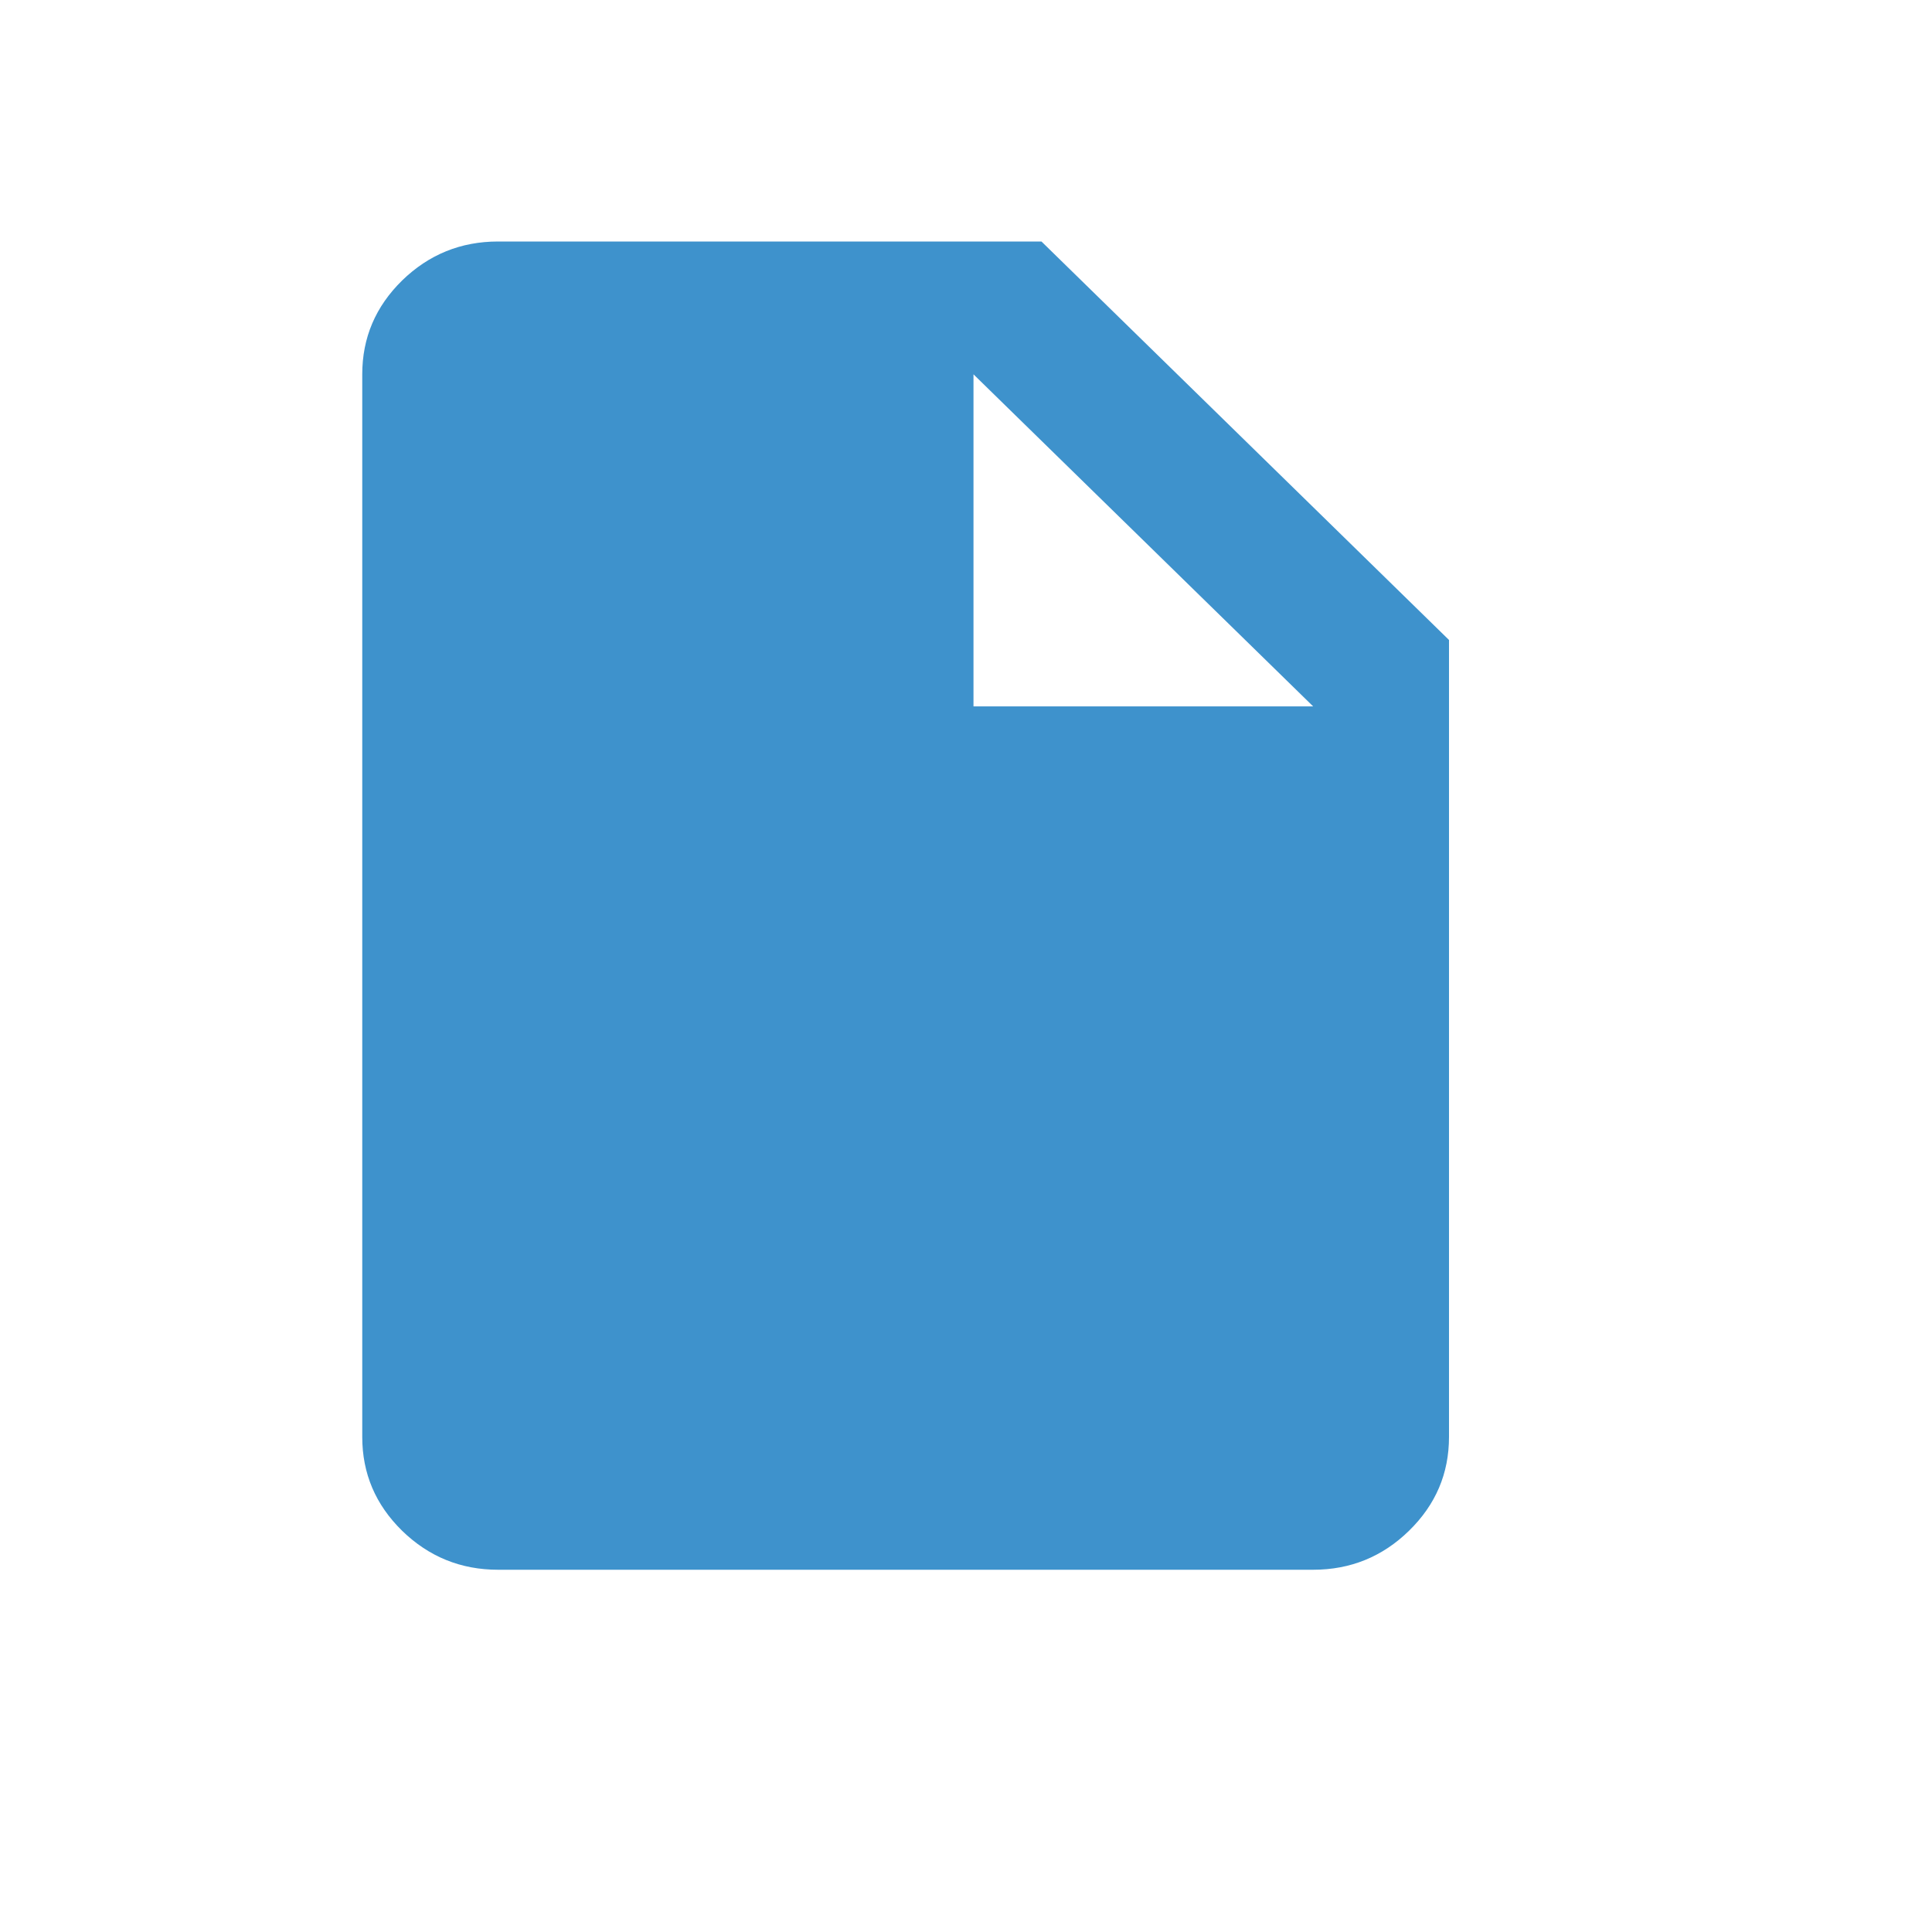
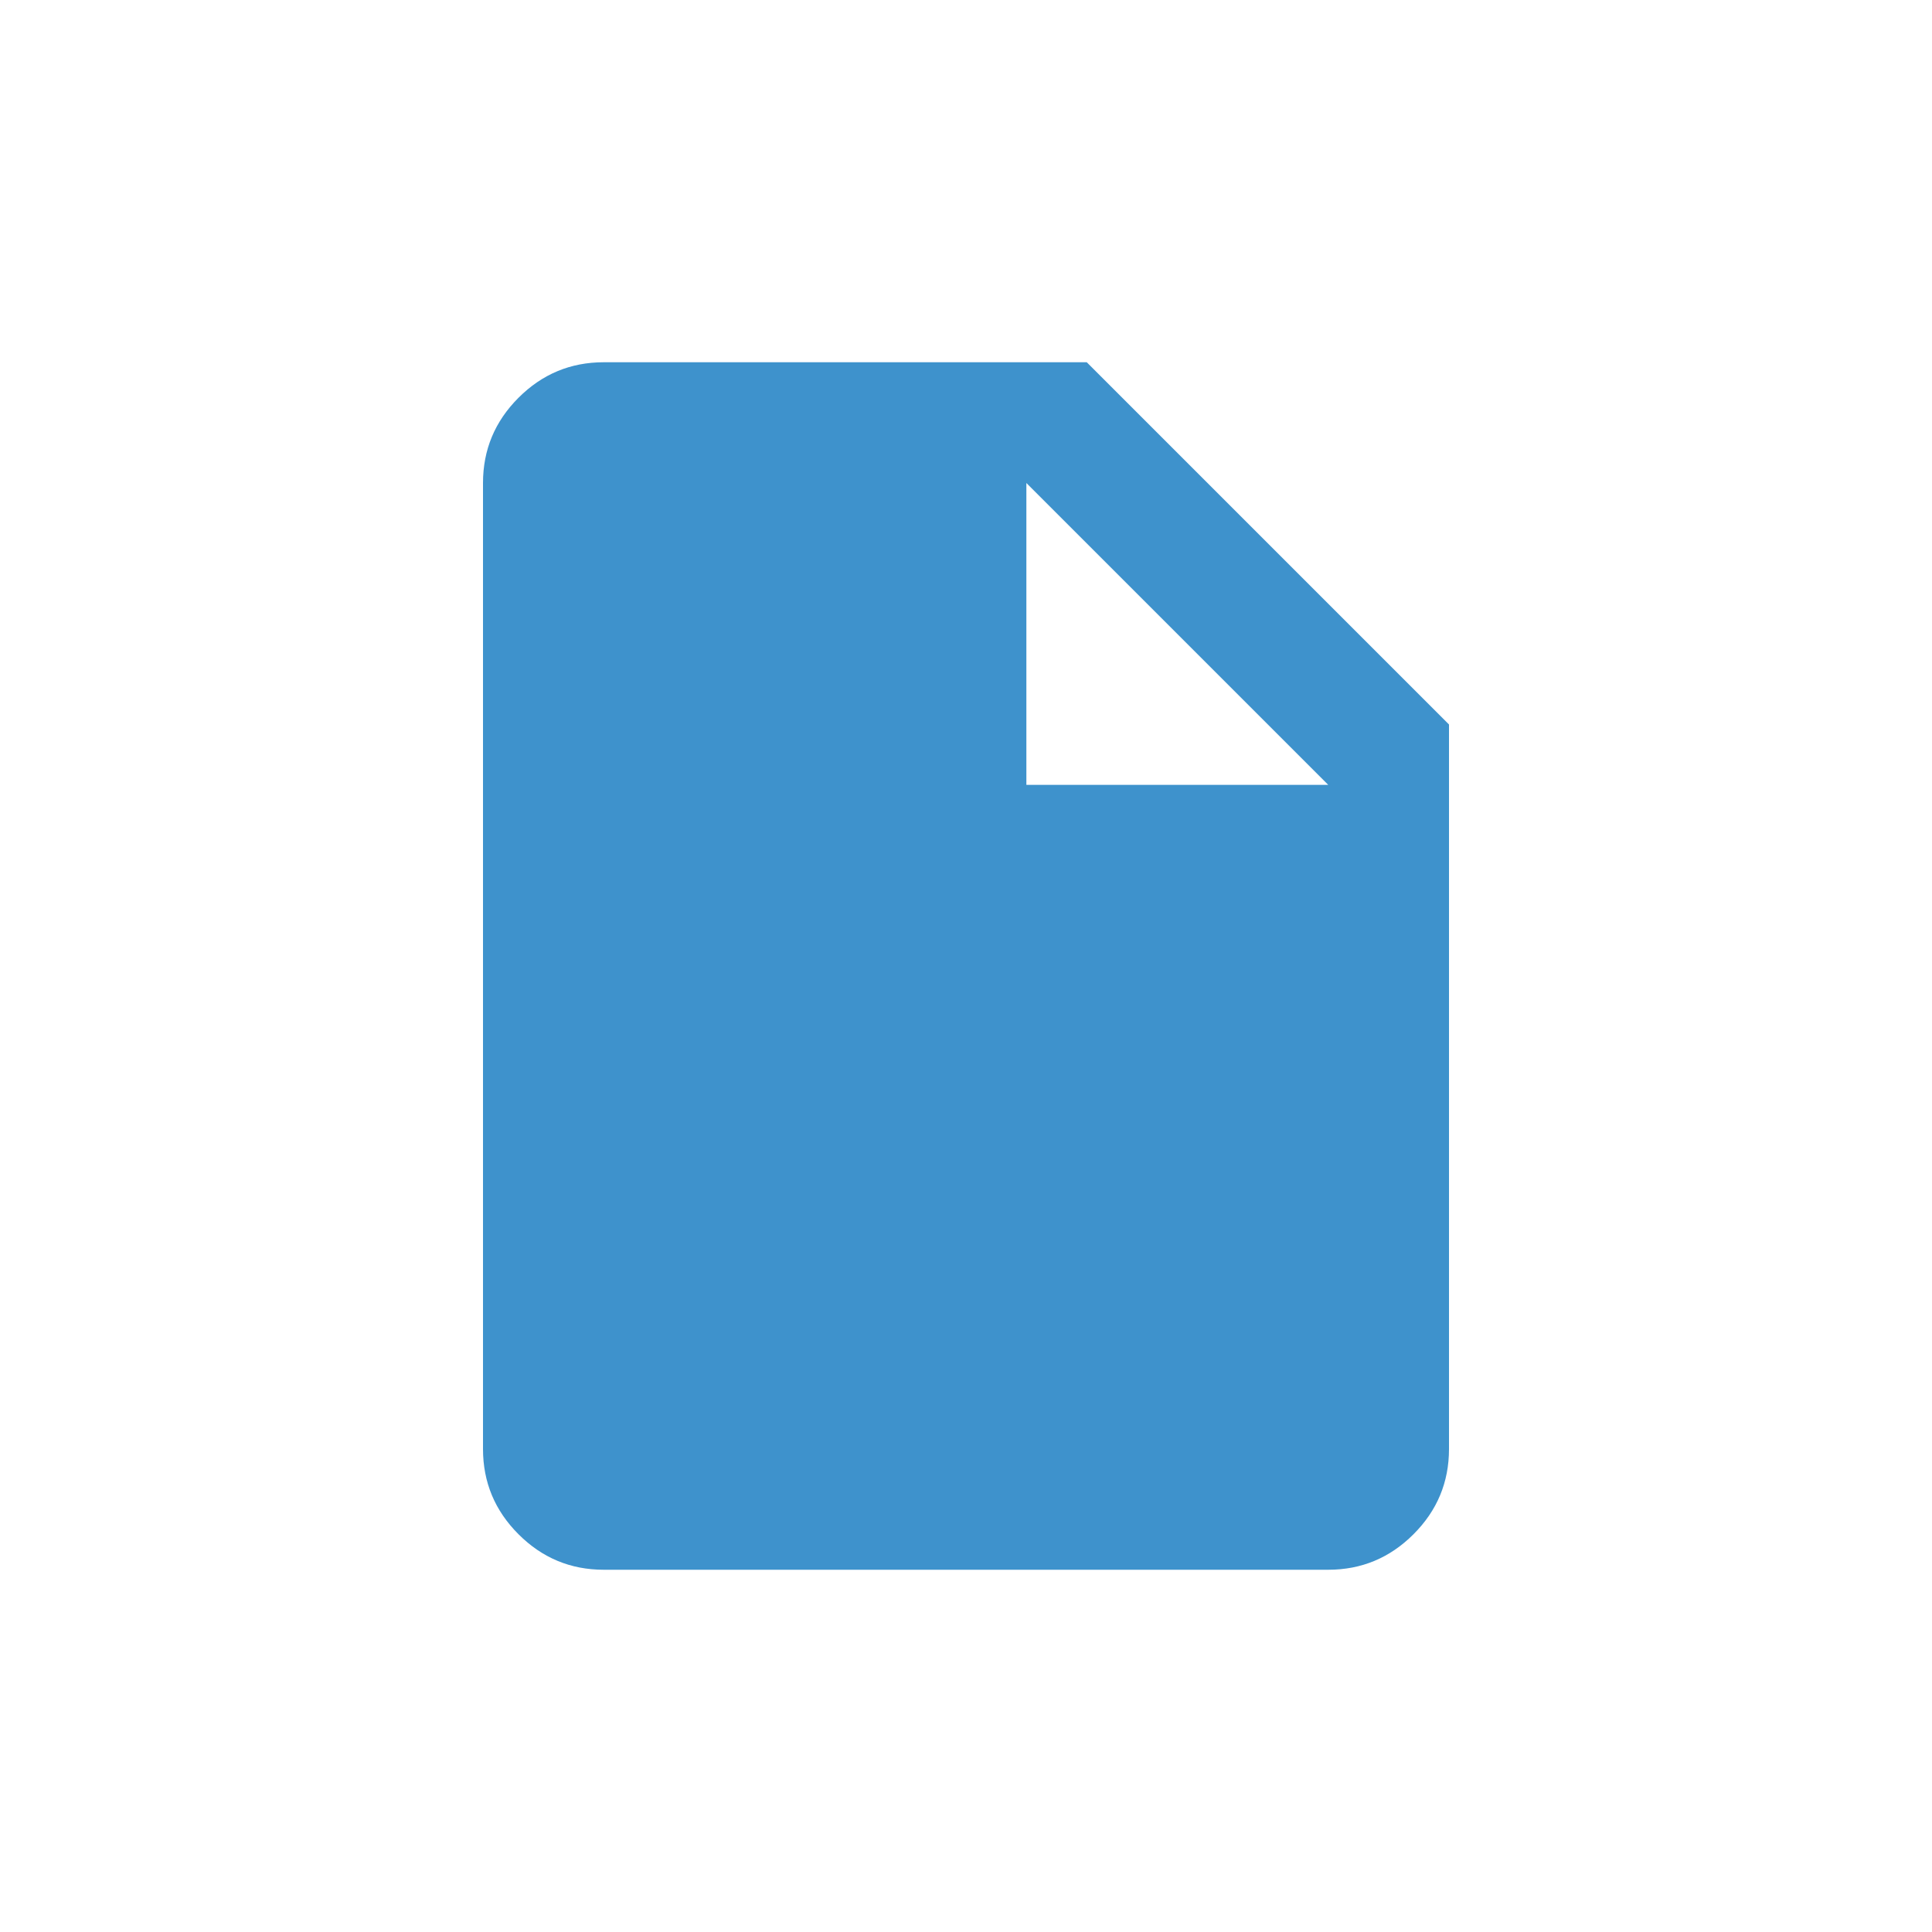
<svg xmlns="http://www.w3.org/2000/svg" width="16" height="16" viewBox="0 0 16 16" fill="none">
-   <path d="M4.125 13C3.816 13 3.551 12.892 3.33 12.677C3.11 12.461 3 12.203 3 11.9V3.1C3 2.797 3.11 2.539 3.33 2.323C3.551 2.108 3.816 2 4.125 2H8.625L12 5.3V11.9C12 12.203 11.89 12.461 11.669 12.677C11.449 12.892 11.184 13 10.875 13H4.125ZM8.062 5.85H10.875L8.062 3.1V5.85Z" fill="#3E92CC" />
+   <path d="M5 13C4.725 13 4.49 12.902 4.294 12.706C4.098 12.51 4 12.275 4 12V4C4 3.725 4.098 3.49 4.294 3.294C4.49 3.098 4.725 3 5 3H9L12 6V12C12 12.275 11.902 12.51 11.706 12.706C11.51 12.902 11.275 13 11 13H5ZM8.5 6.5H11L8.5 4V6.5Z" fill="#3E92CC" />
</svg>
